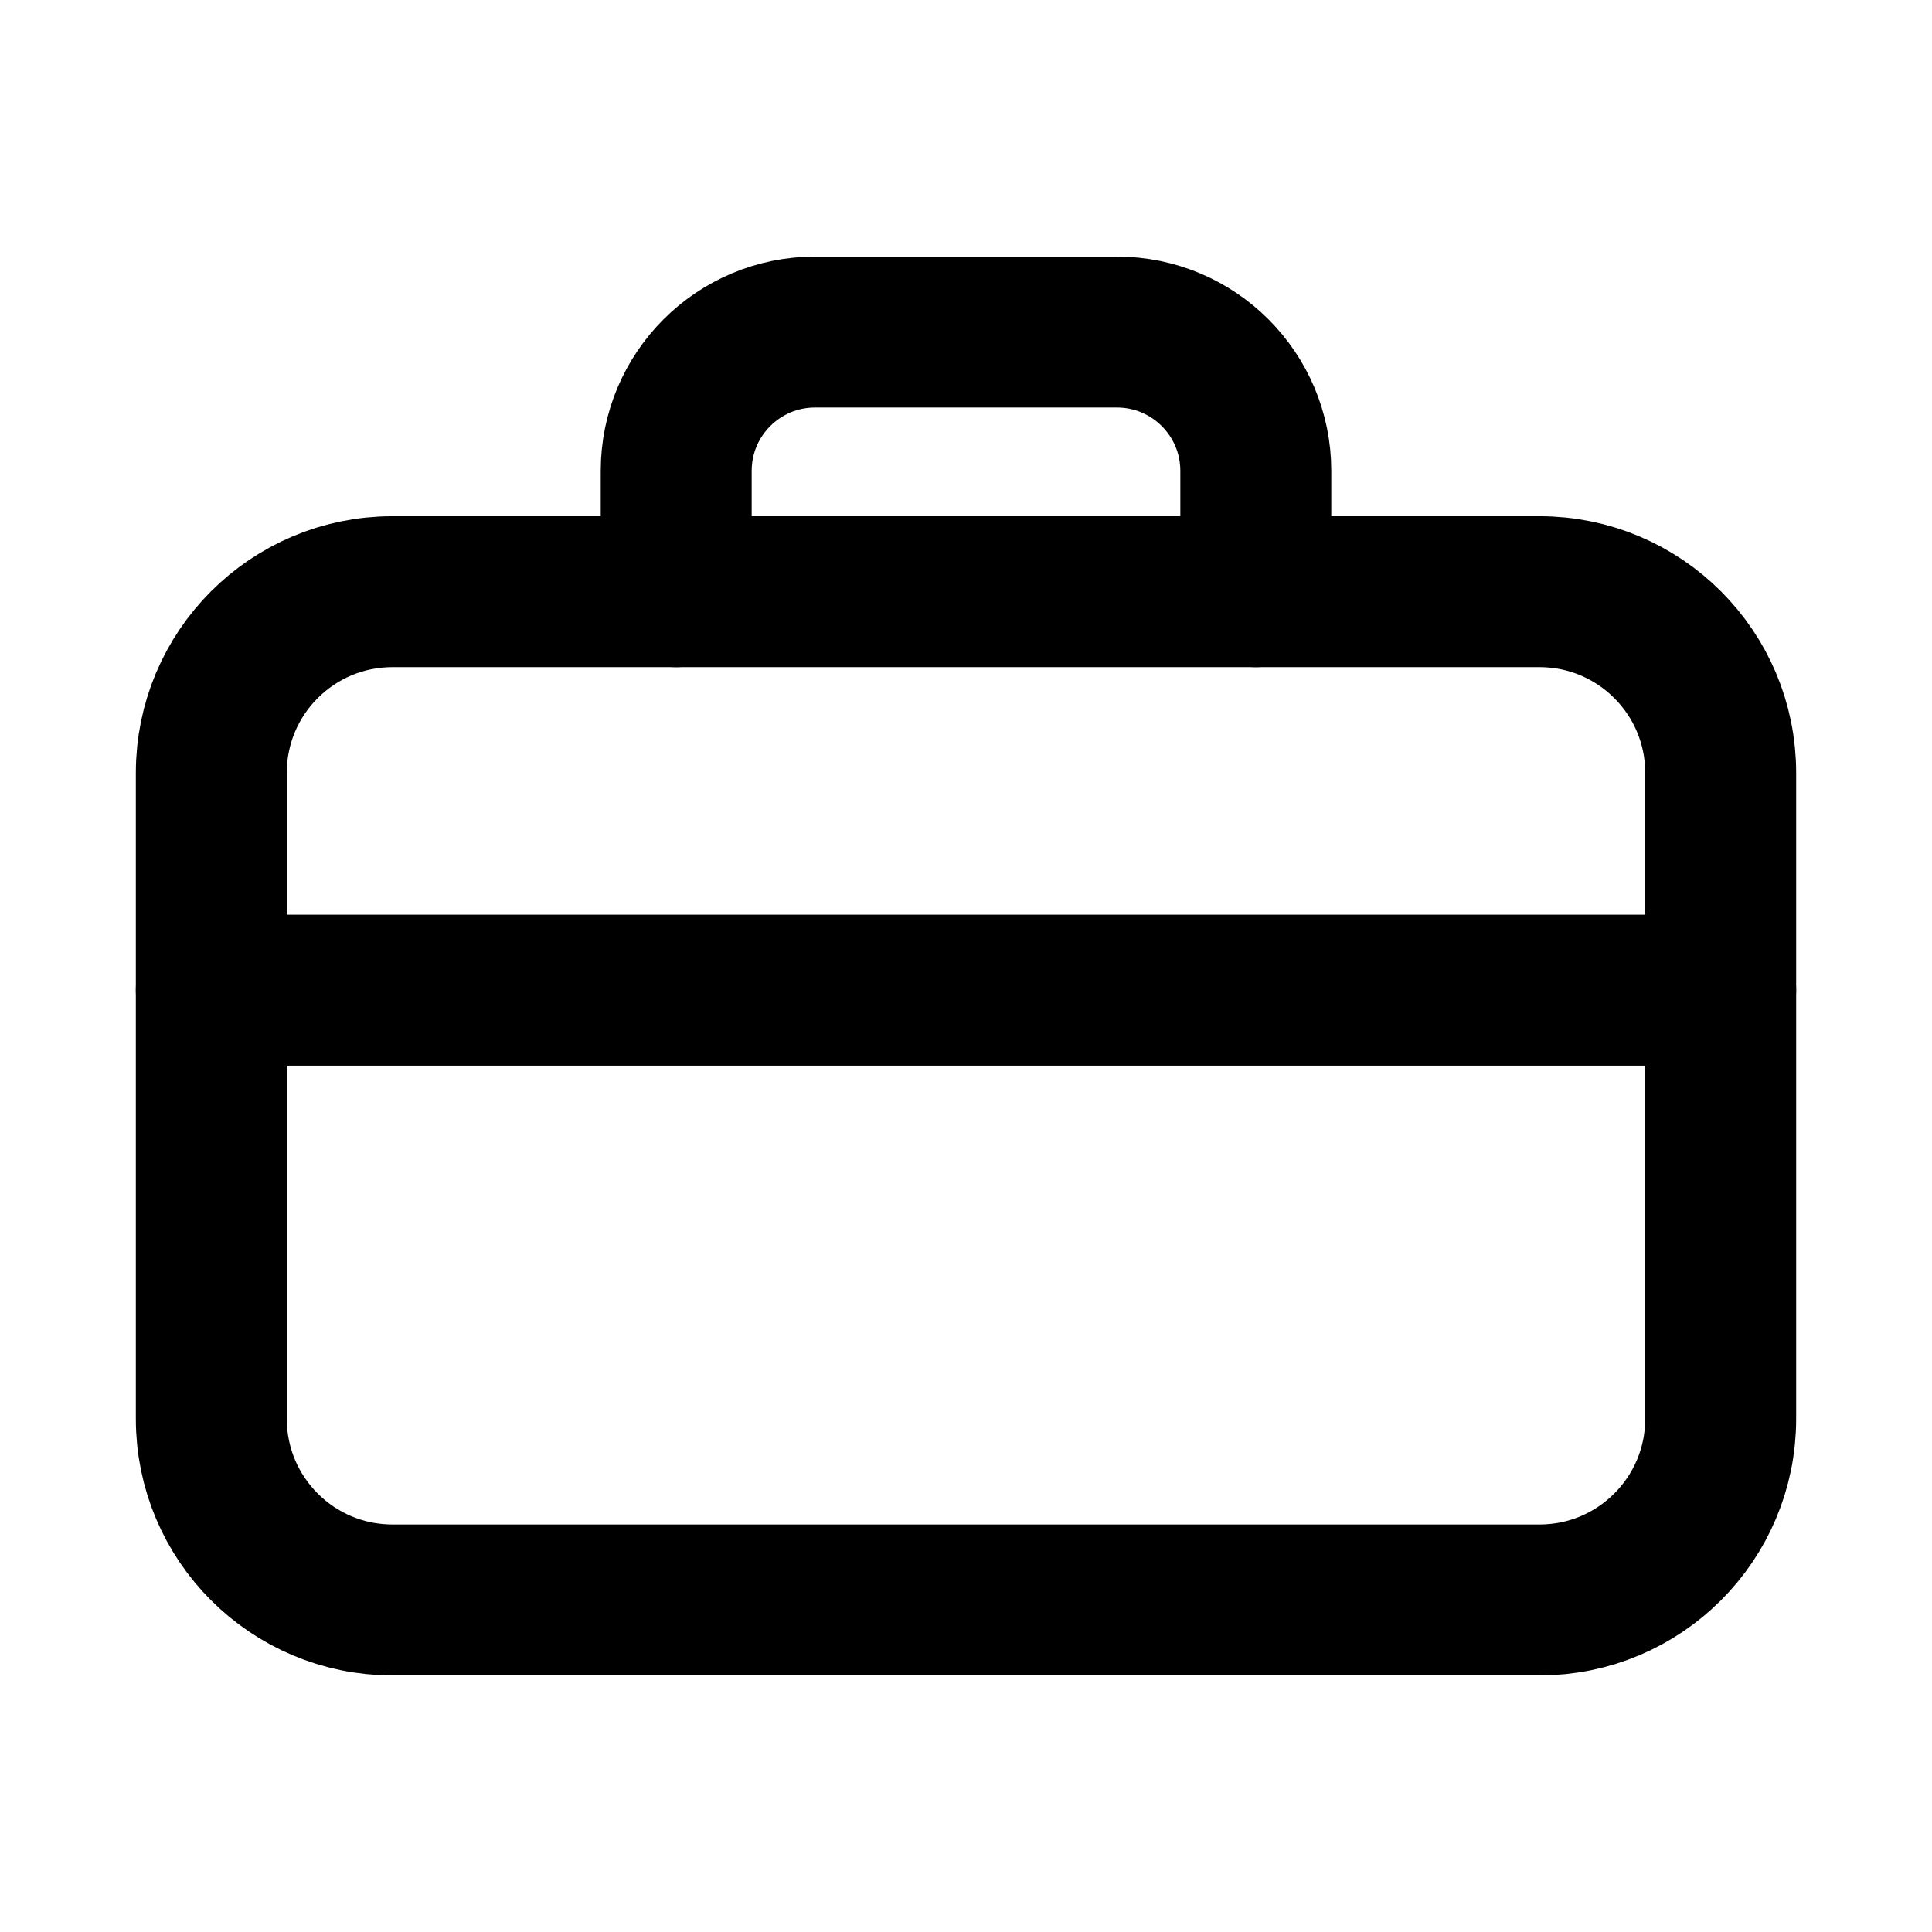
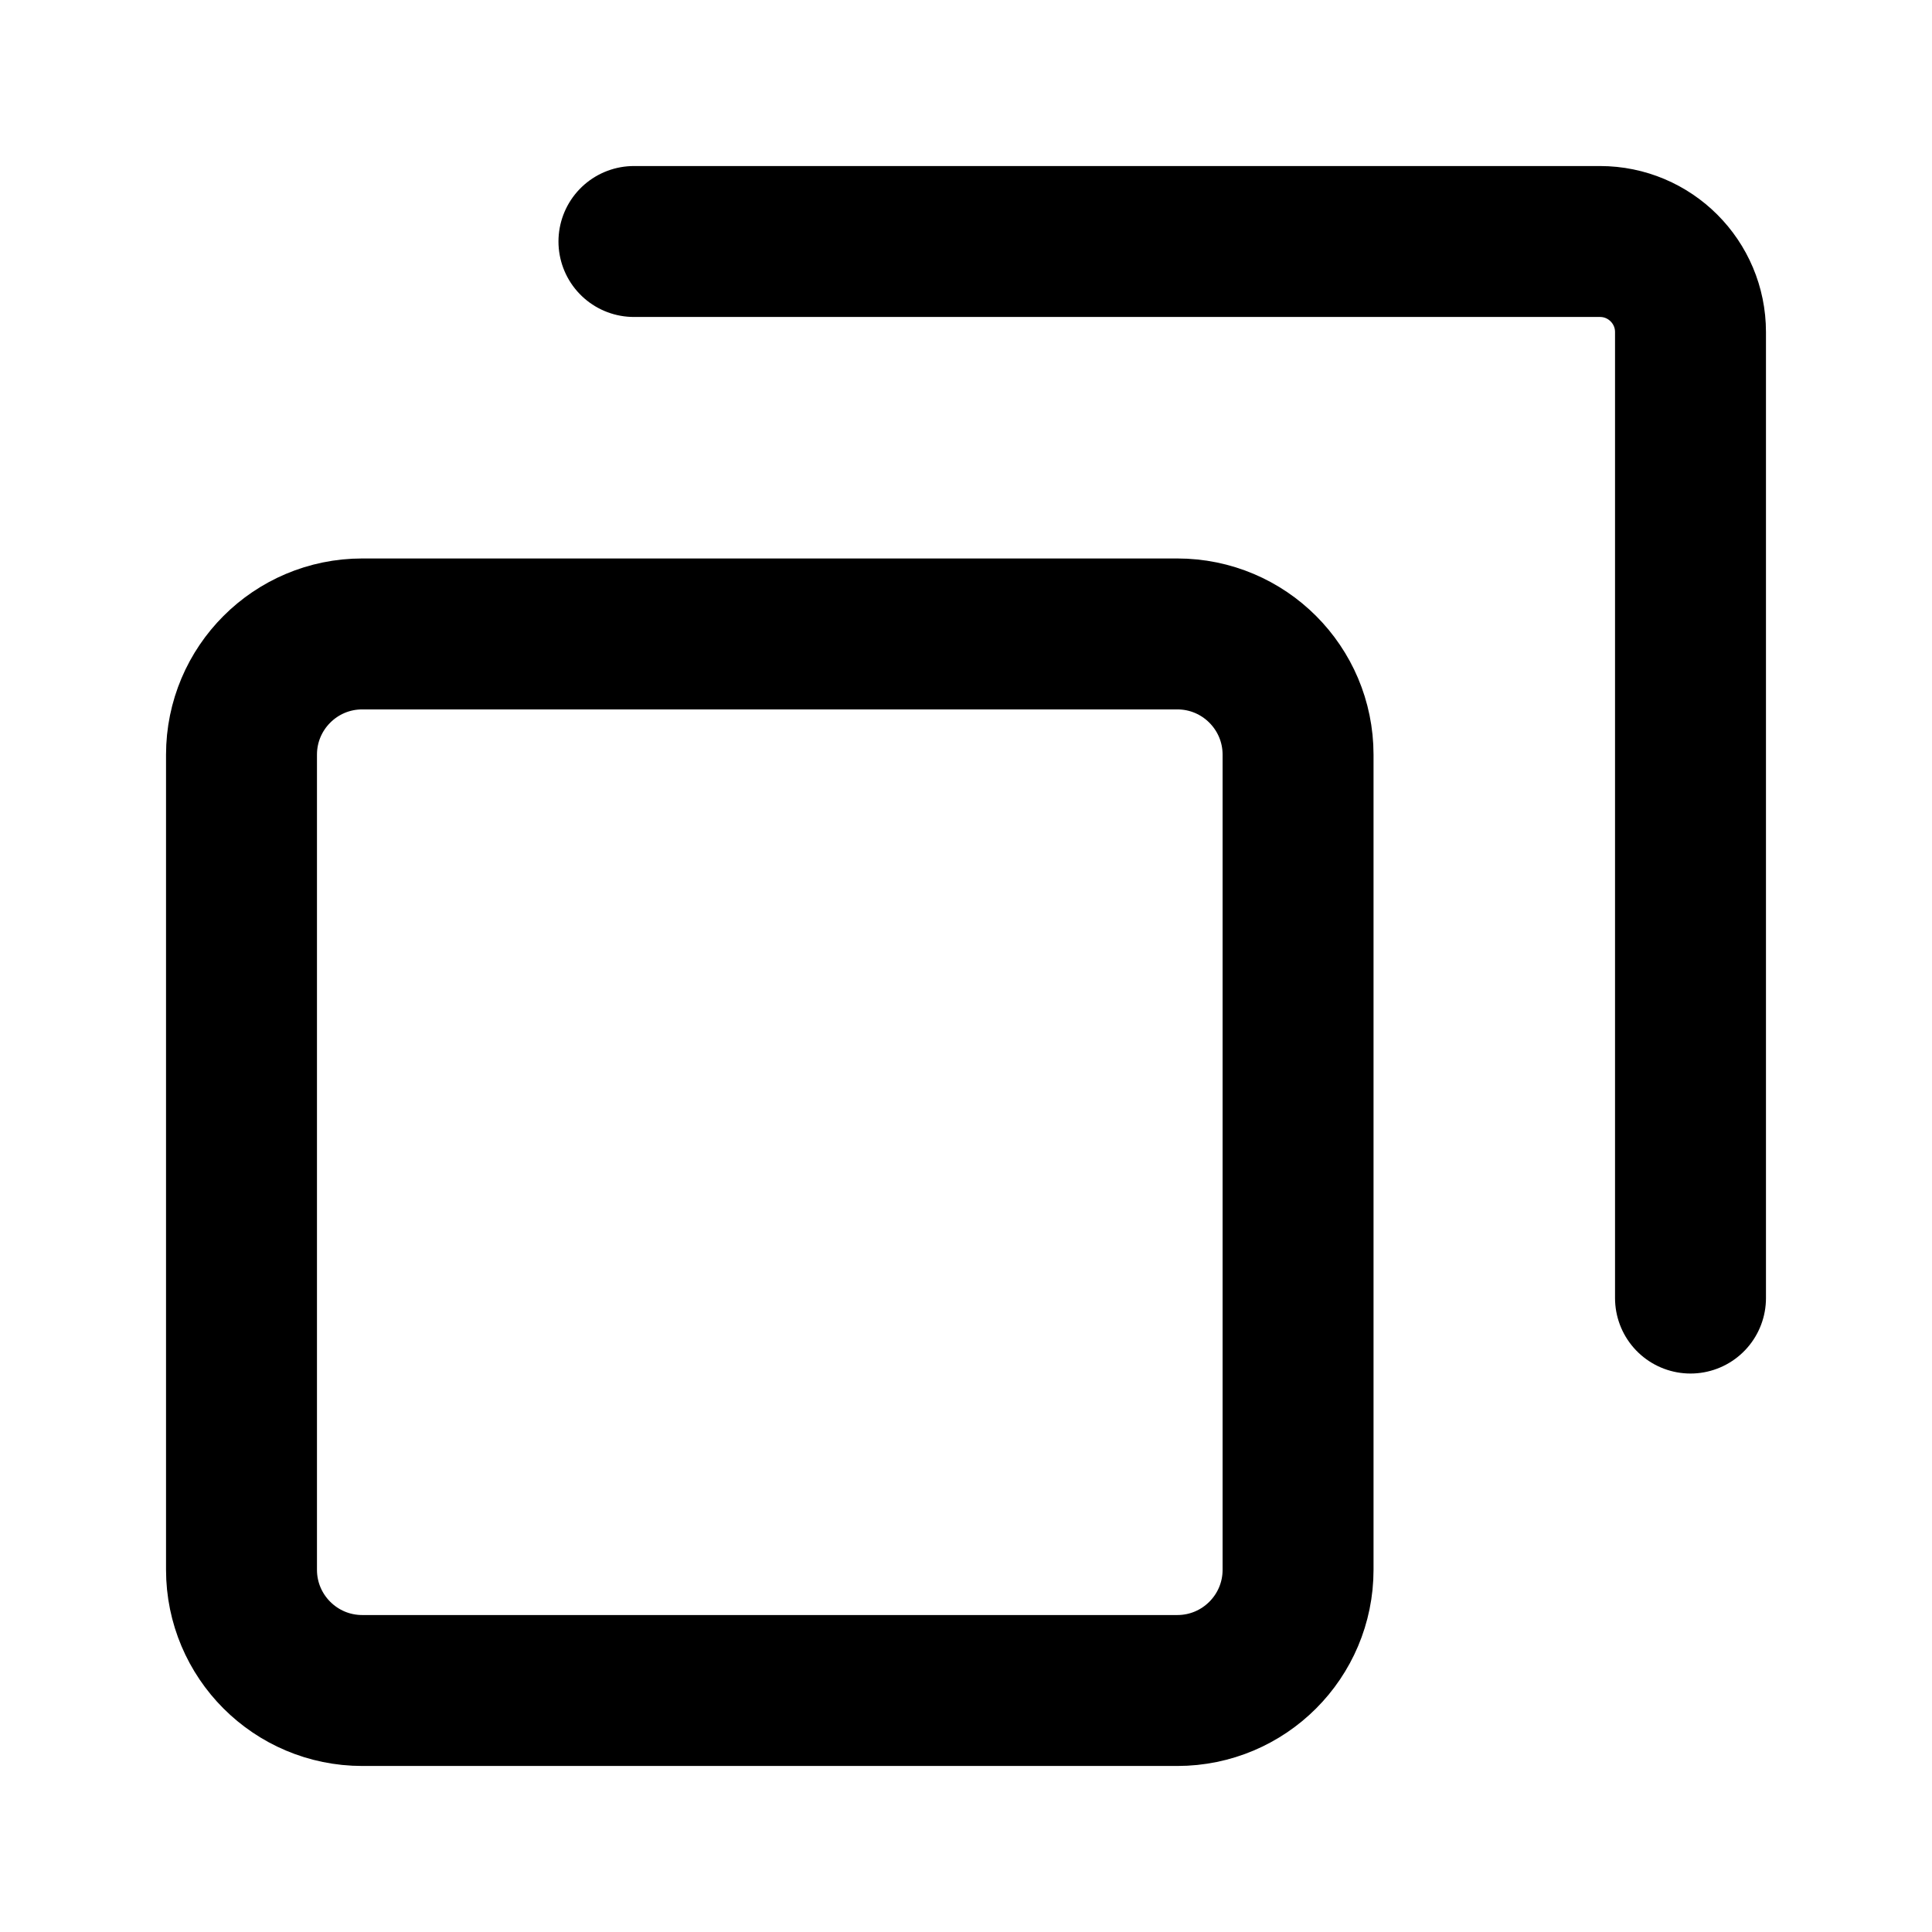
<svg xmlns="http://www.w3.org/2000/svg" viewBox="0 0 16 16" width="16" height="16" fill="none" stroke="currentColor" stroke-width="1.25" stroke-linecap="round" stroke-linejoin="round" aria-hidden="true" focusable="false">
-   <rect x="1.75" y="4.9" width="12.5" height="8.35" rx="1.5" />
-   <path d="M5.6 4.9V3.9A1.15 1.15 0 0 1 6.75 2.75h2.5A1.15 1.15 0 0 1 10.4 3.9v1" />
-   <path d="M1.75 8.2h12.5" />
+   <path d="M5.25 2h8a.75.75 0 0 1 .75.75v8" />
+   <rect x="2" y="5.25" width="8.75" height="8.75" rx="1" />
</svg>
